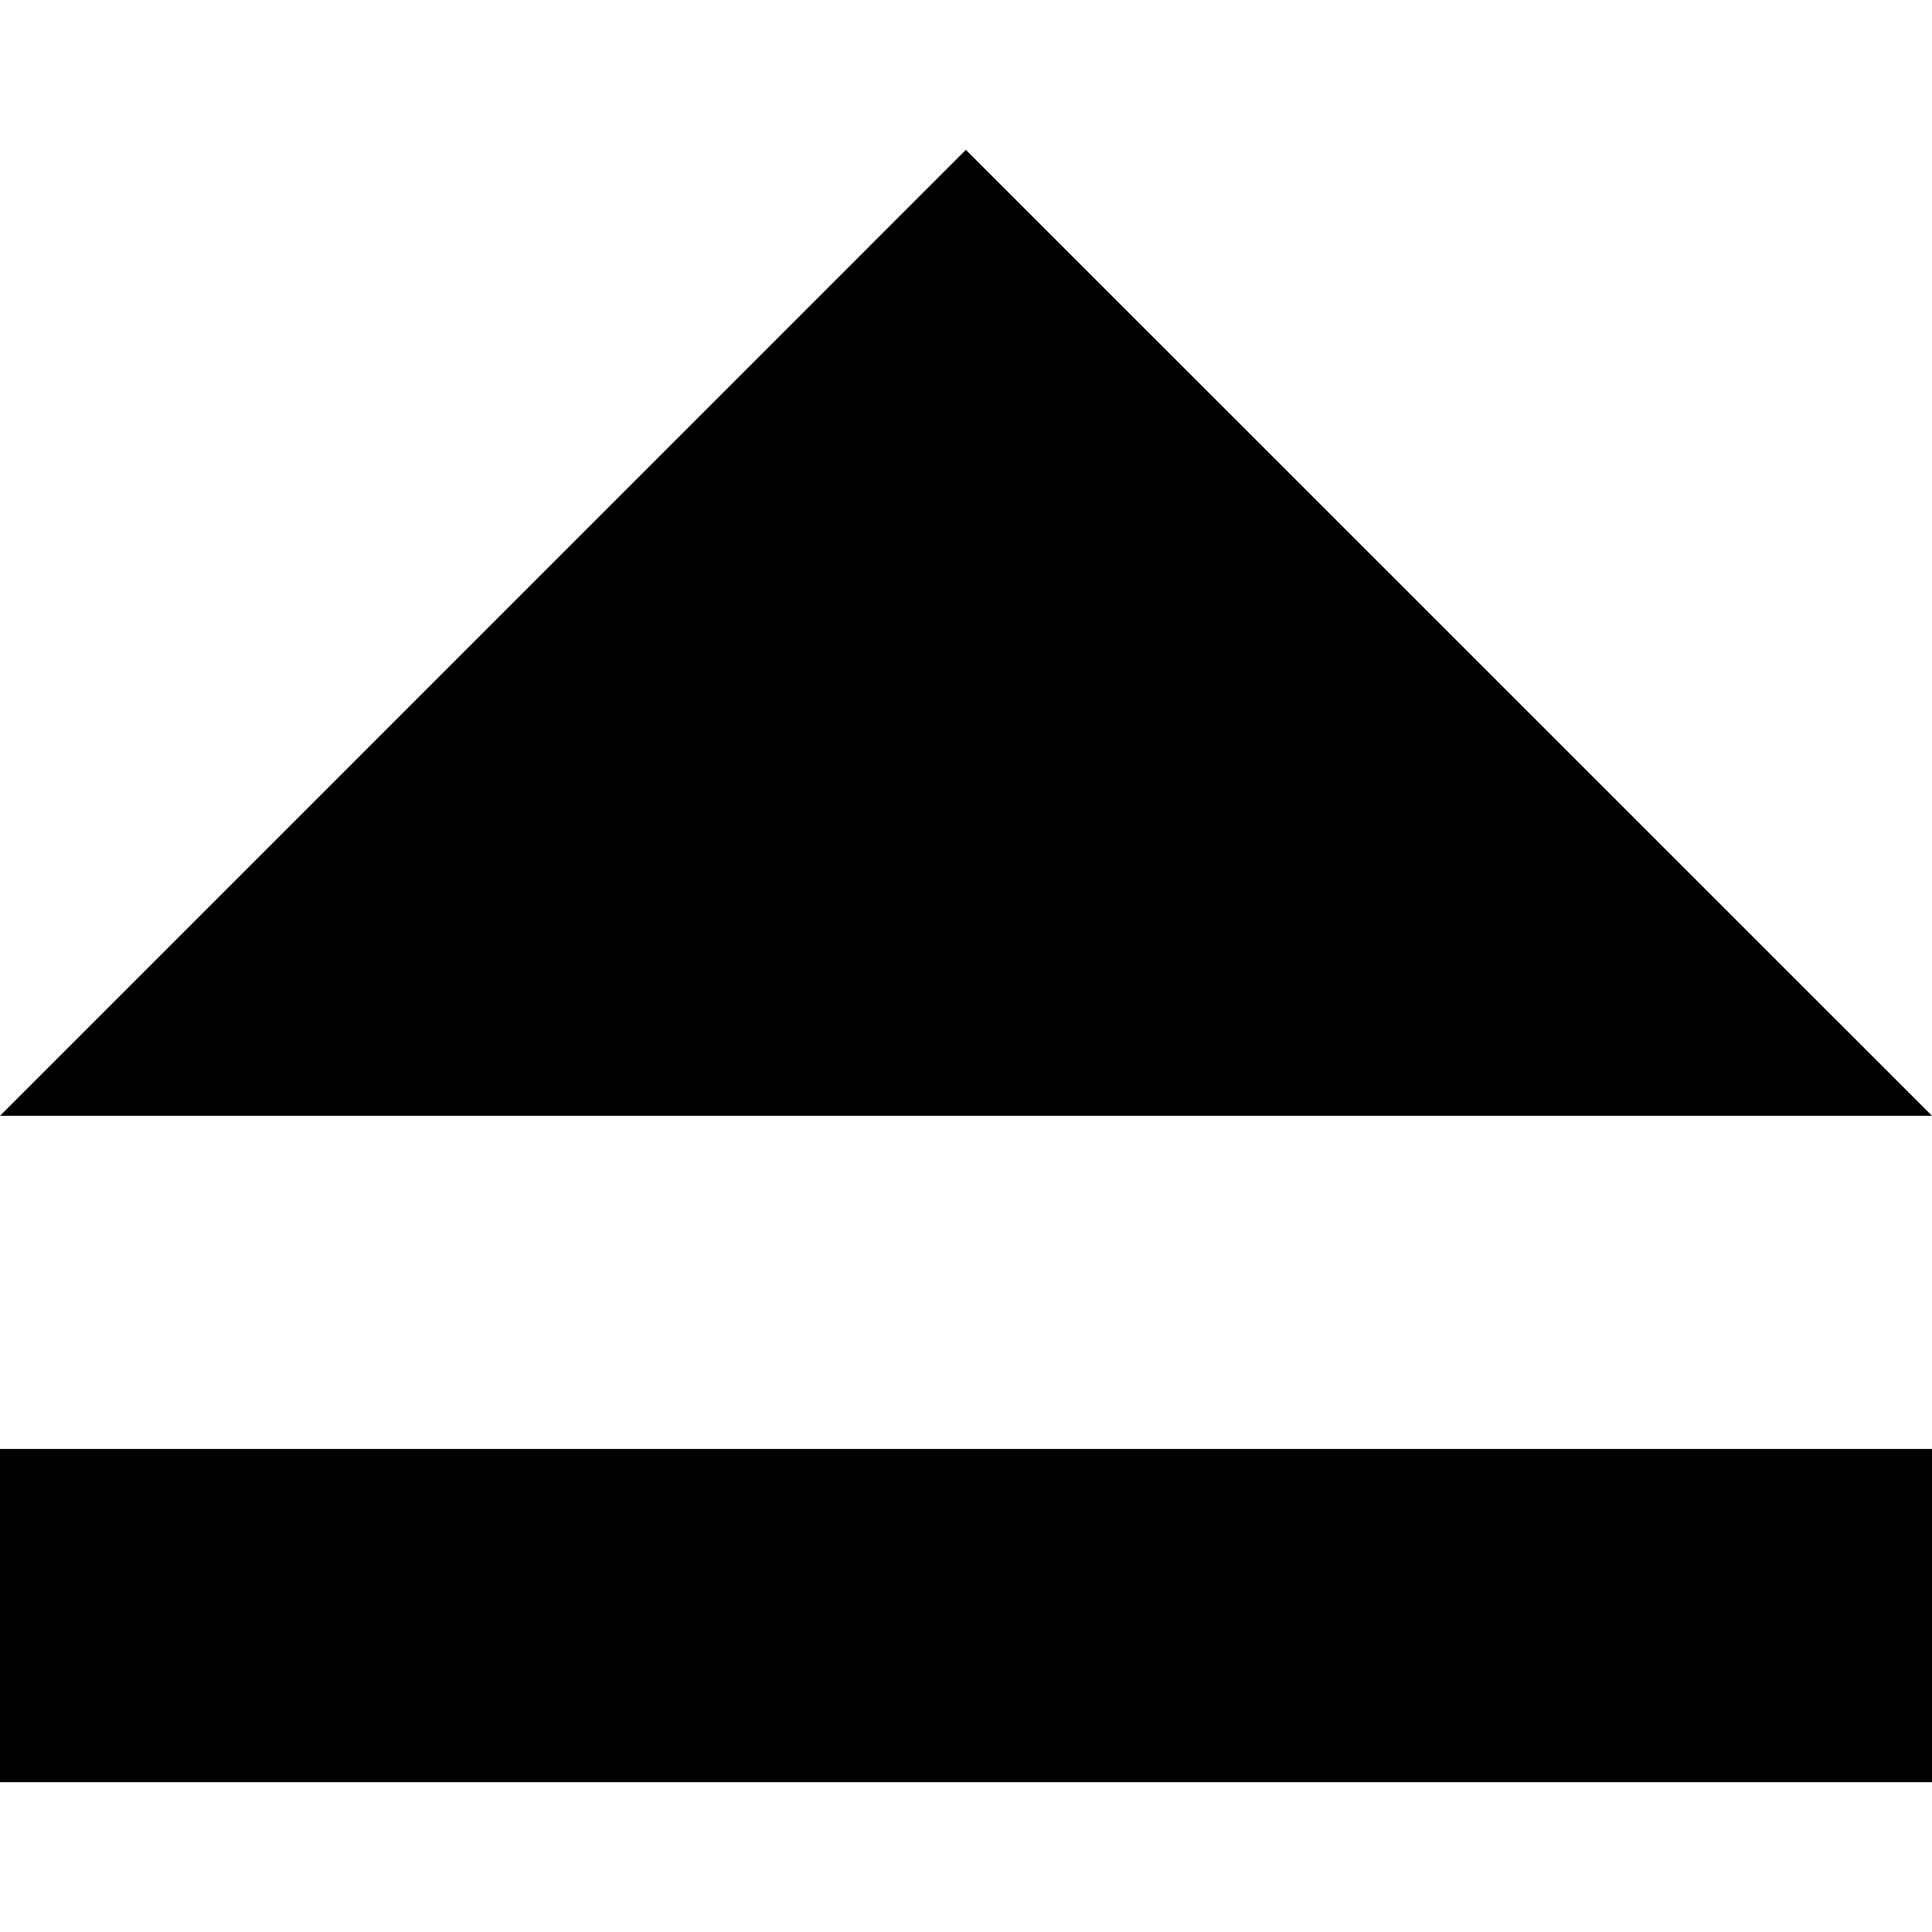
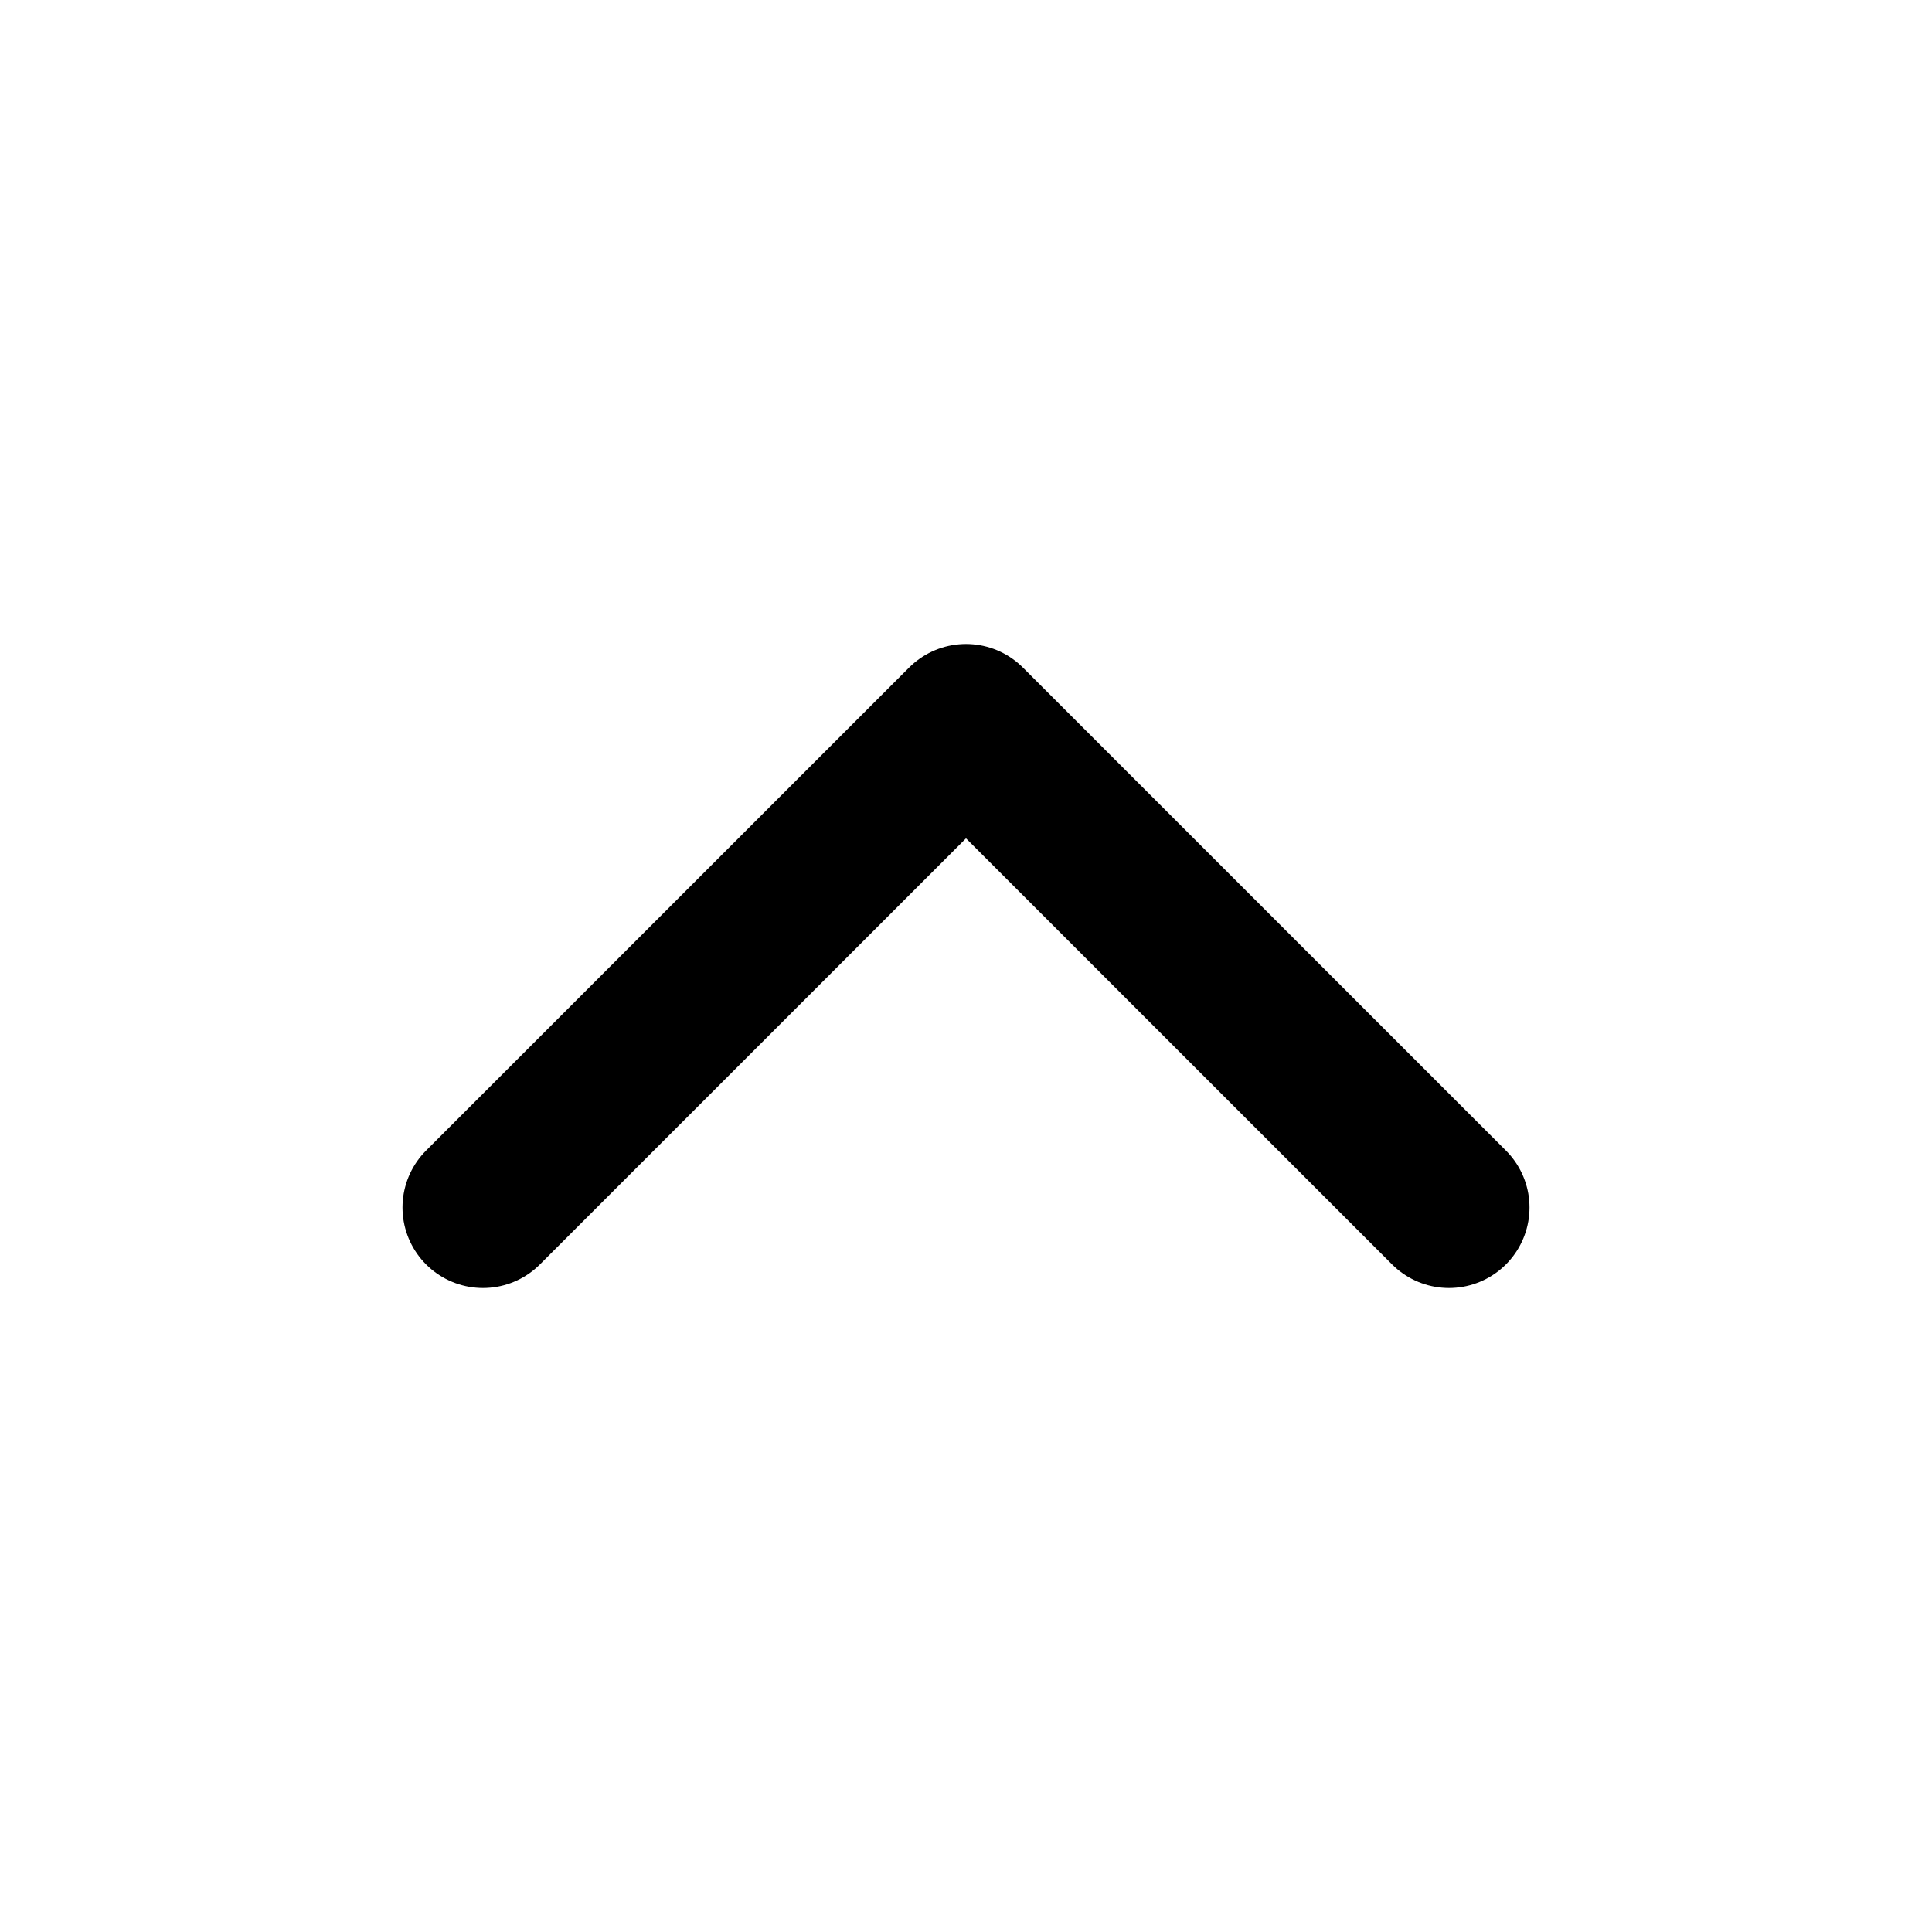
- <svg xmlns="http://www.w3.org/2000/svg" fill="#000000" version="1.1" id="Capa_1" viewBox="0 0 261.049 261.049" xml:space="preserve">
-   <g>
-     <polygon points="130.507,20.246 0,150.766 261.049,150.766  " />
-     <rect x="0" y="195.778" width="261.049" height="45.025" />
-   </g>
+ <svg xmlns="http://www.w3.org/2000/svg" viewBox="0 0 24 24" fill="none" stroke="currentColor" stroke-width="2" stroke-linecap="round" stroke-linejoin="round">
+   <polyline points="18 15 12 9 6 15" />
</svg>
